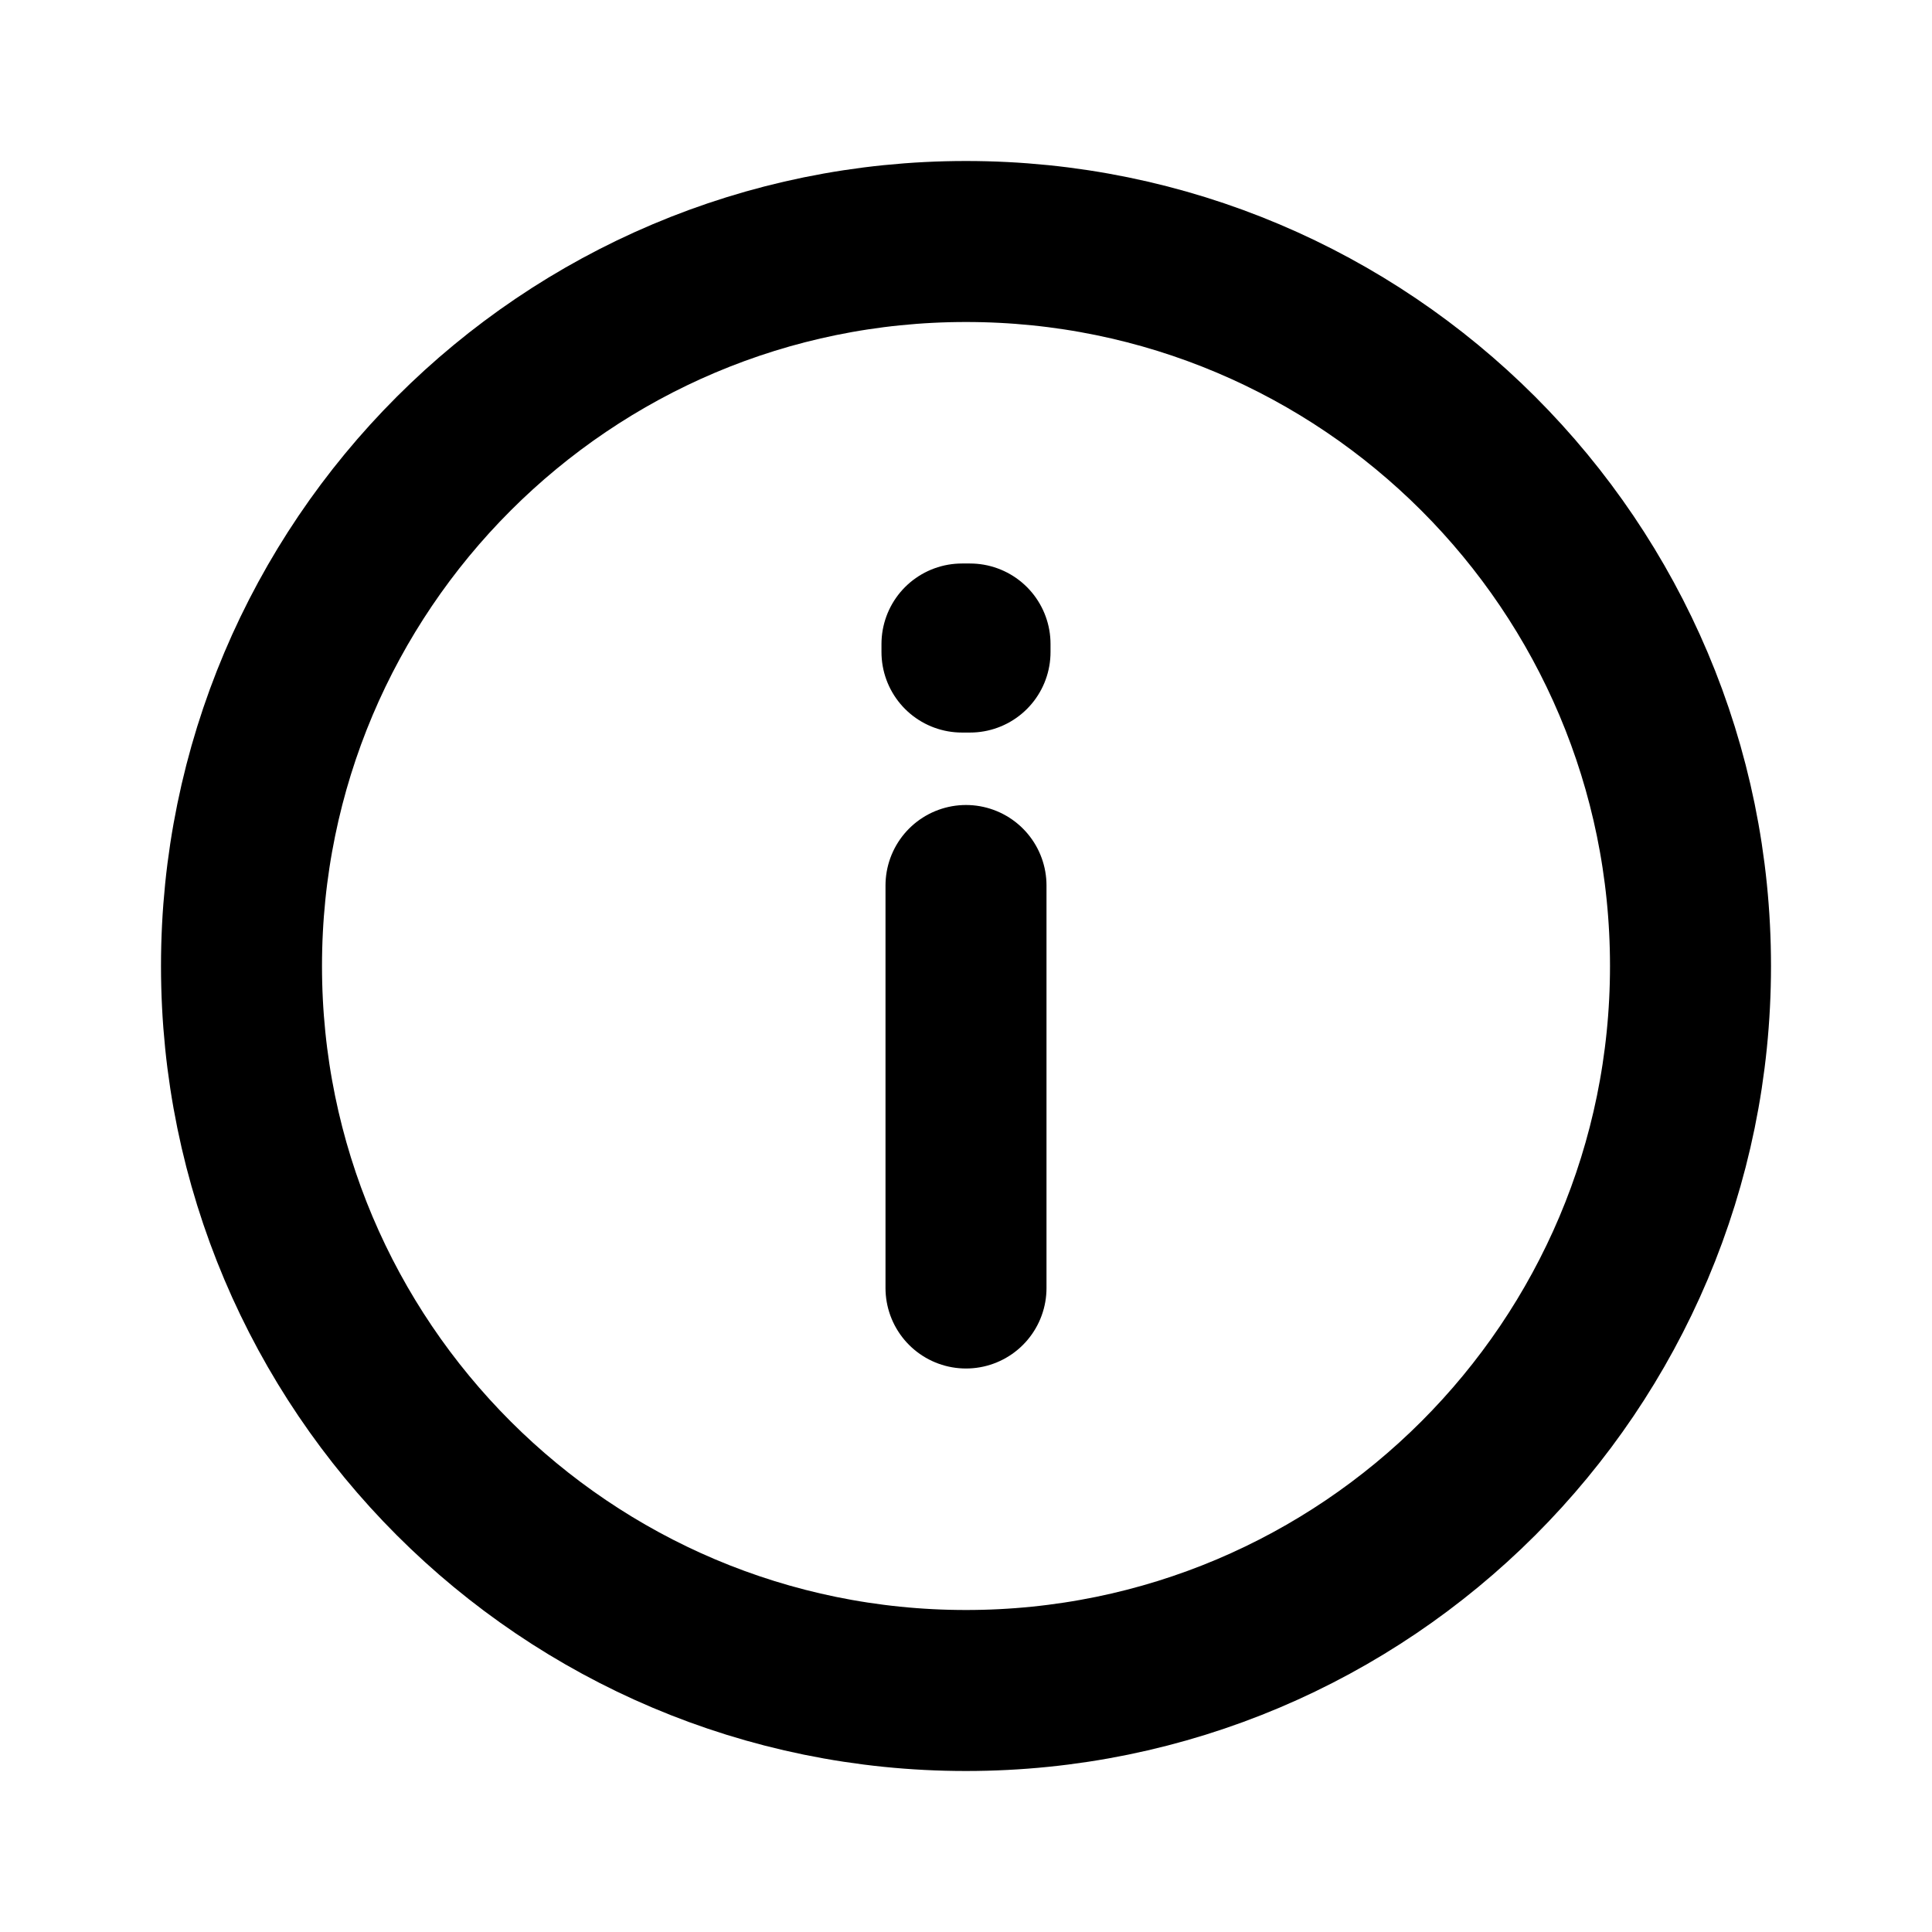
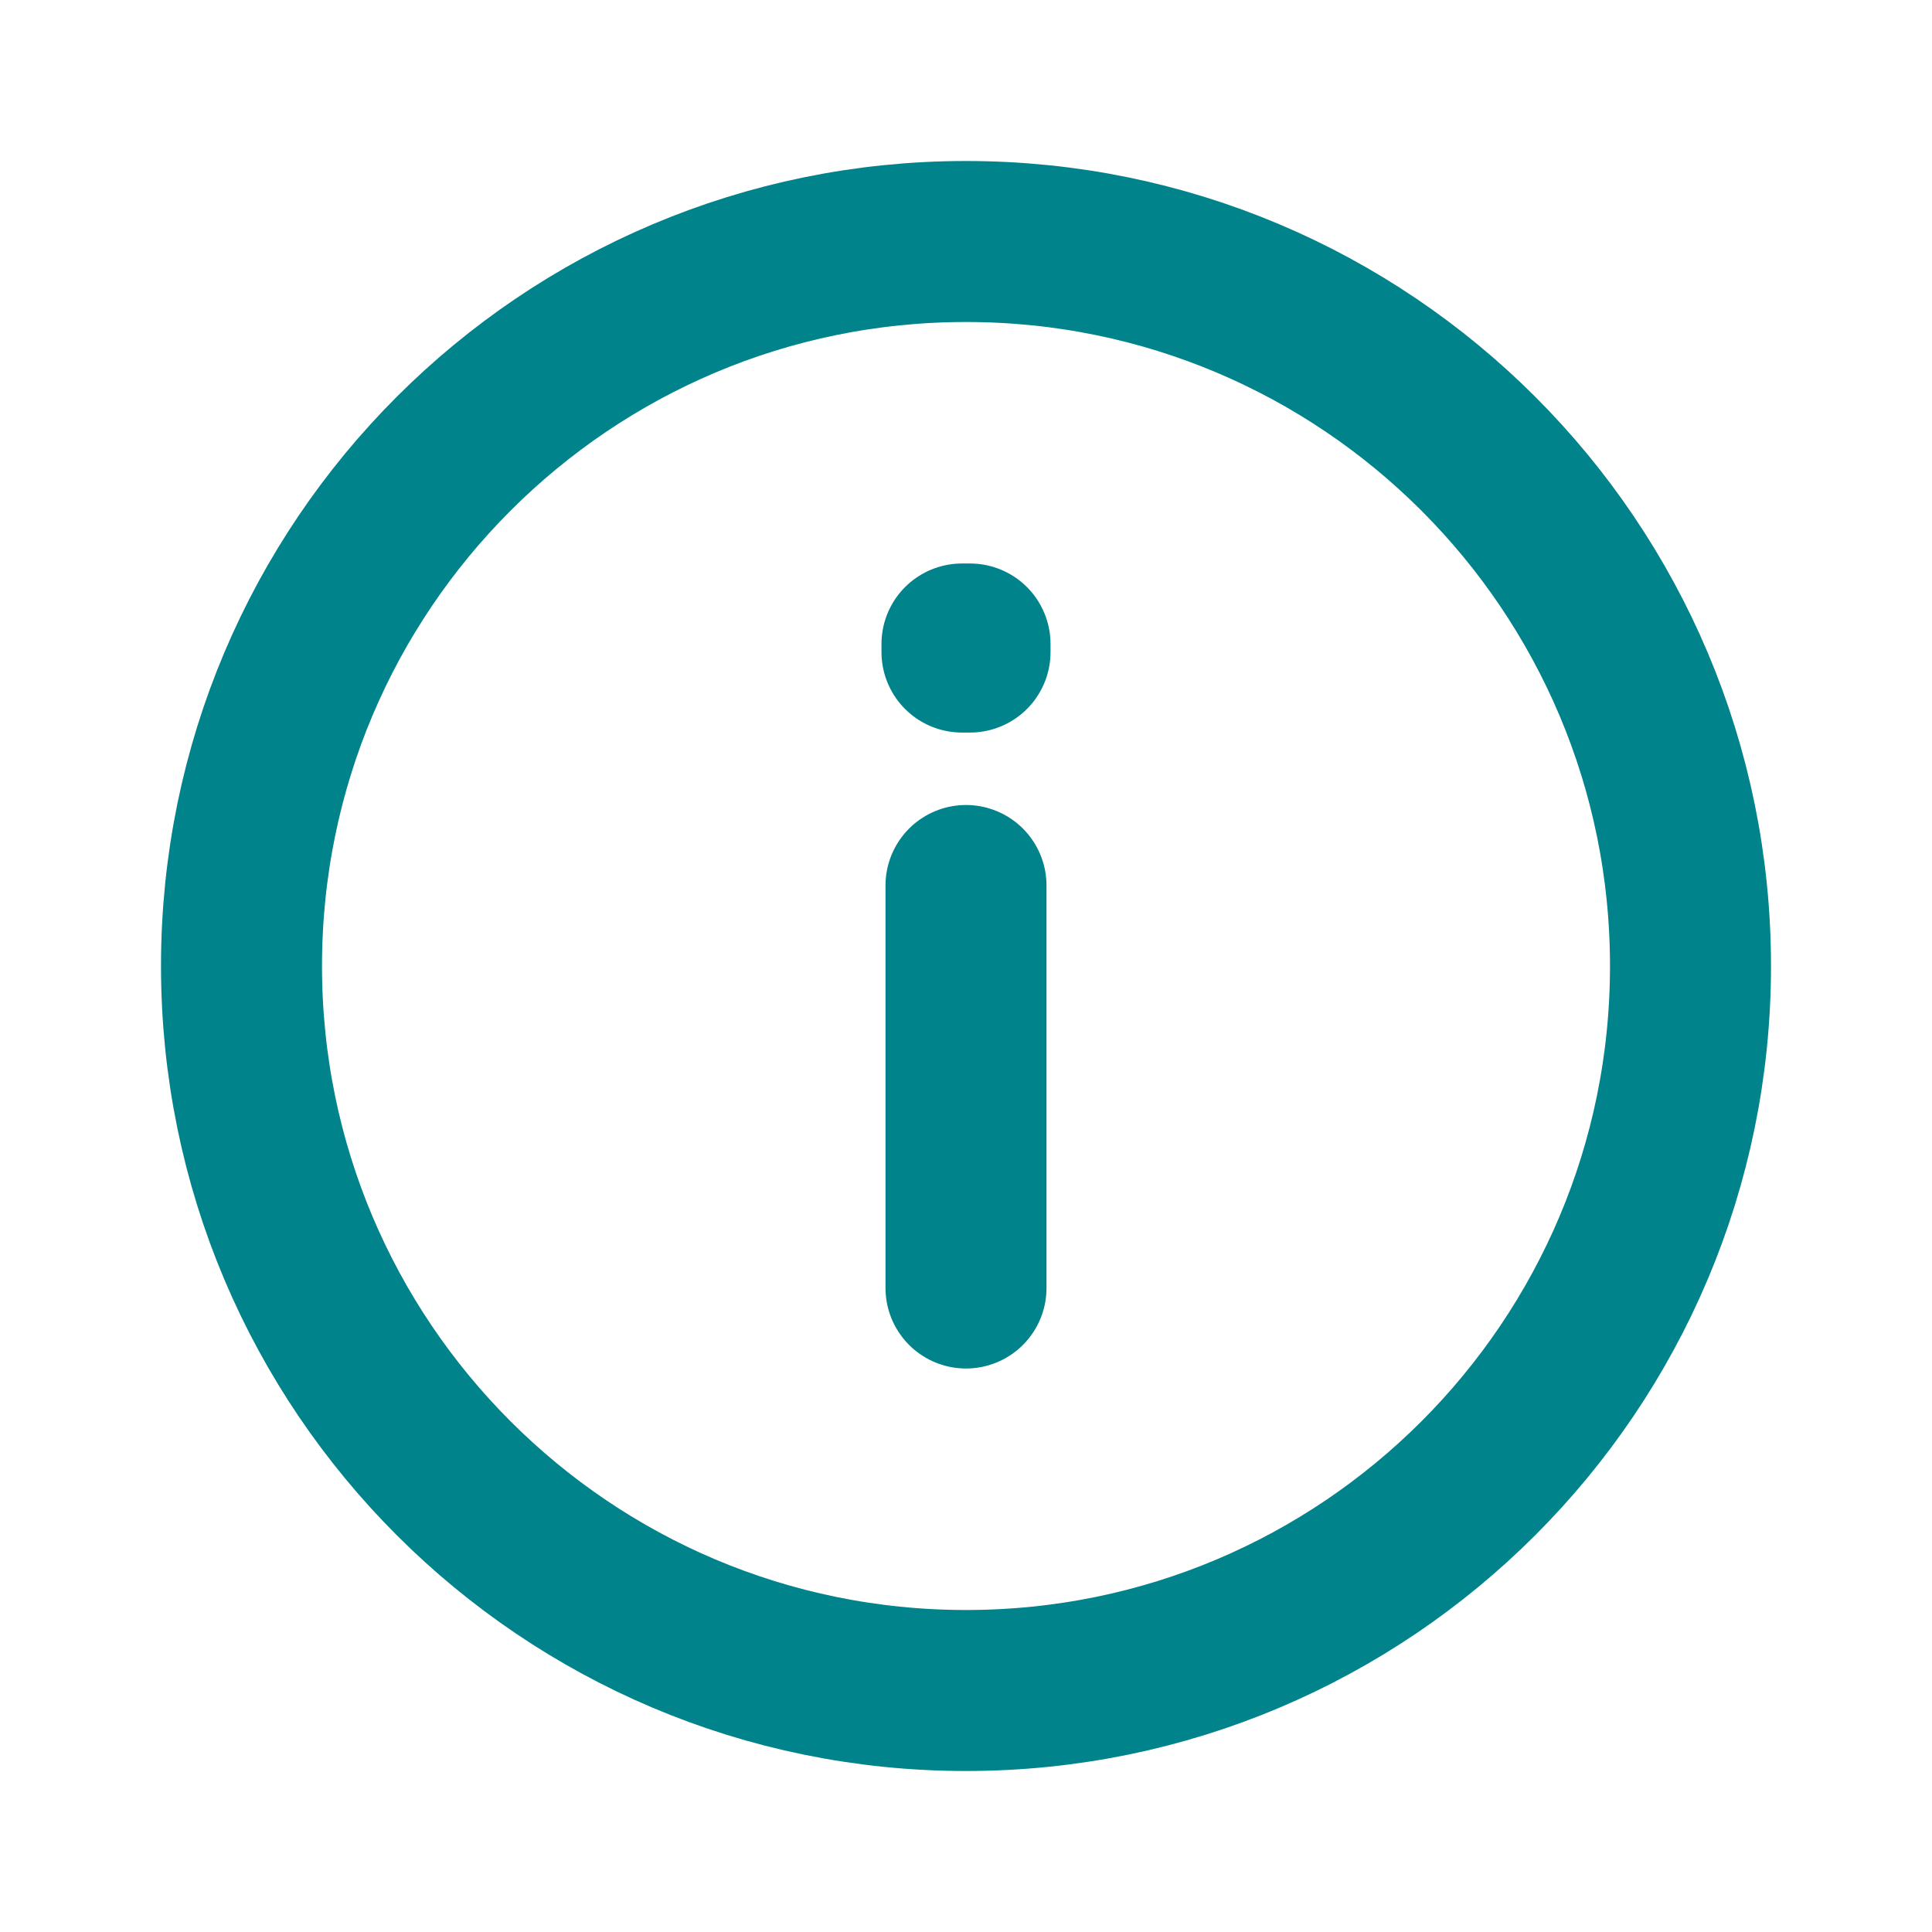
<svg xmlns="http://www.w3.org/2000/svg" width="800px" height="800px" viewBox="0 0 24 24" fill="none">
  <g id="Warning / Info">
-     <path id="Vector" d="M12 11V16M12 21C7.029 21 3 16.971 3 12C3 7.029 7.029 3 12 3C16.971 3 21 7.029 21 12C21 16.971 16.971 21 12 21ZM12.05 8V8.1L11.95 8.1V8H12.05Z" stroke="#000000" stroke-width="2" stroke-linecap="round" stroke-linejoin="round" />
+     <path id="Vector" d="M12 11V16M12 21C7.029 21 3 16.971 3 12C3 7.029 7.029 3 12 3C16.971 3 21 7.029 21 12C21 16.971 16.971 21 12 21ZM12.05 8V8.1L11.95 8.1V8H12.05Z" stroke="#00838a" stroke-width="2" stroke-linecap="round" stroke-linejoin="round" />
  </g>
</svg>
